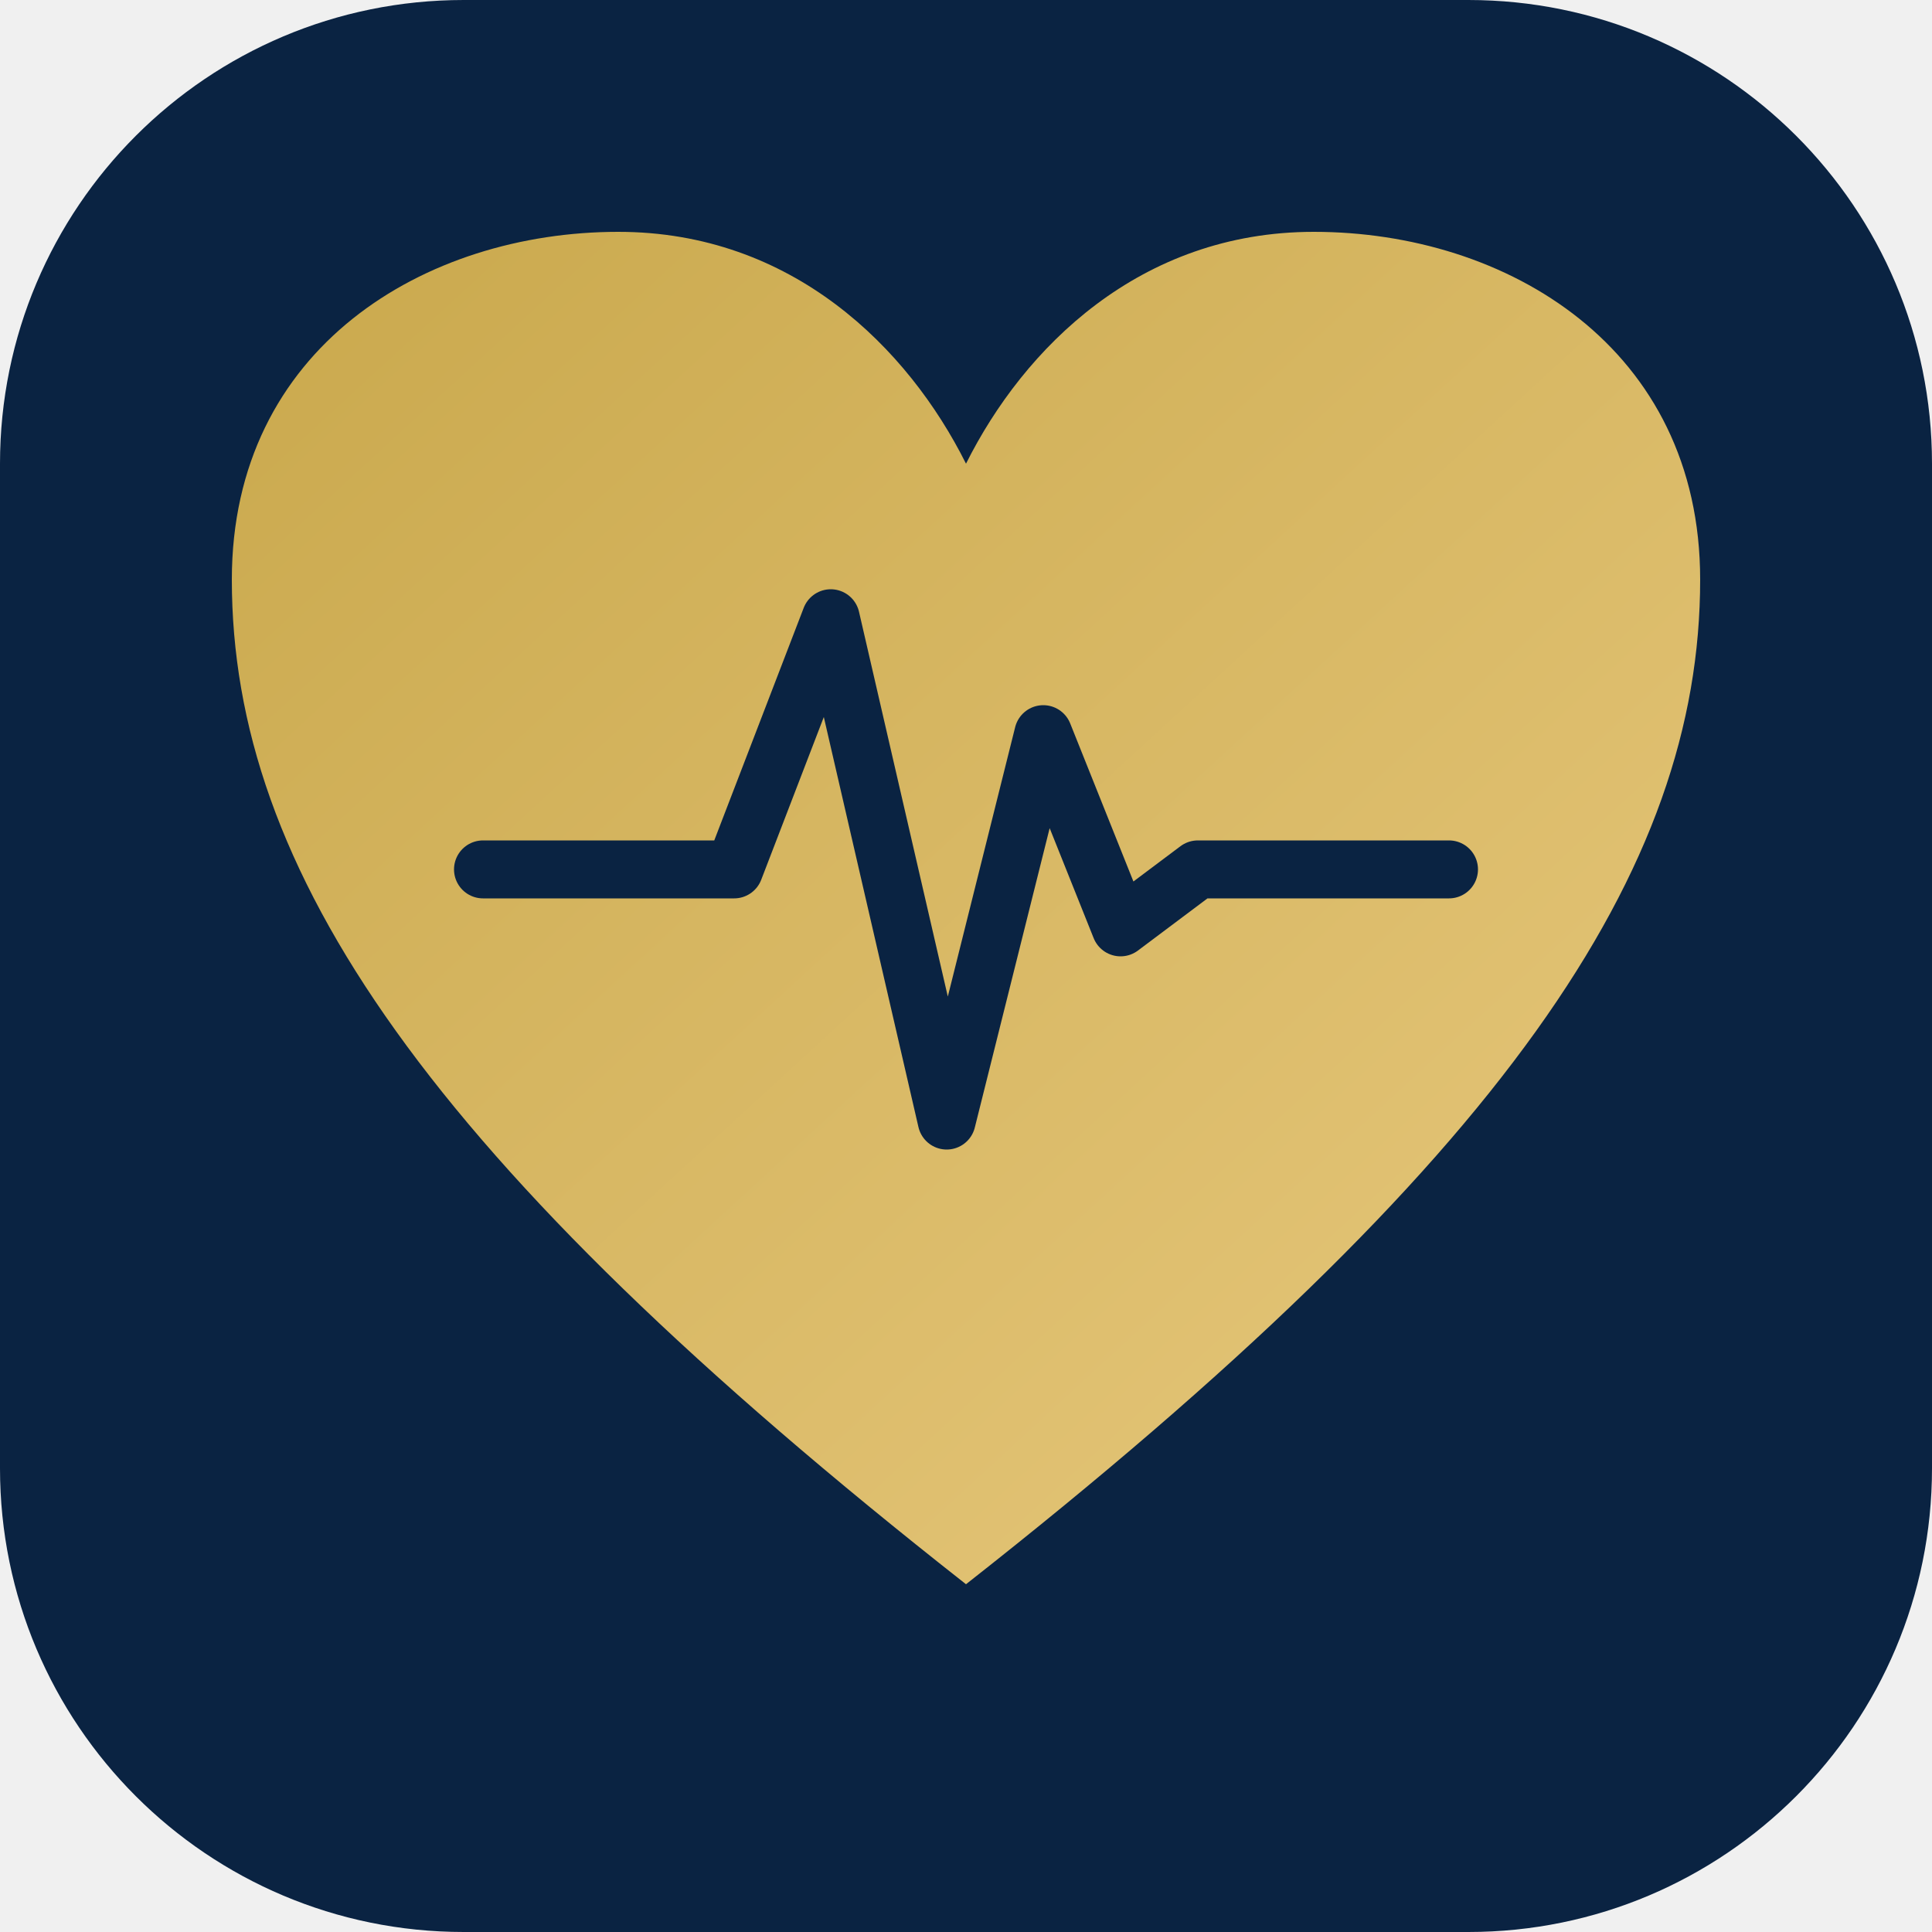
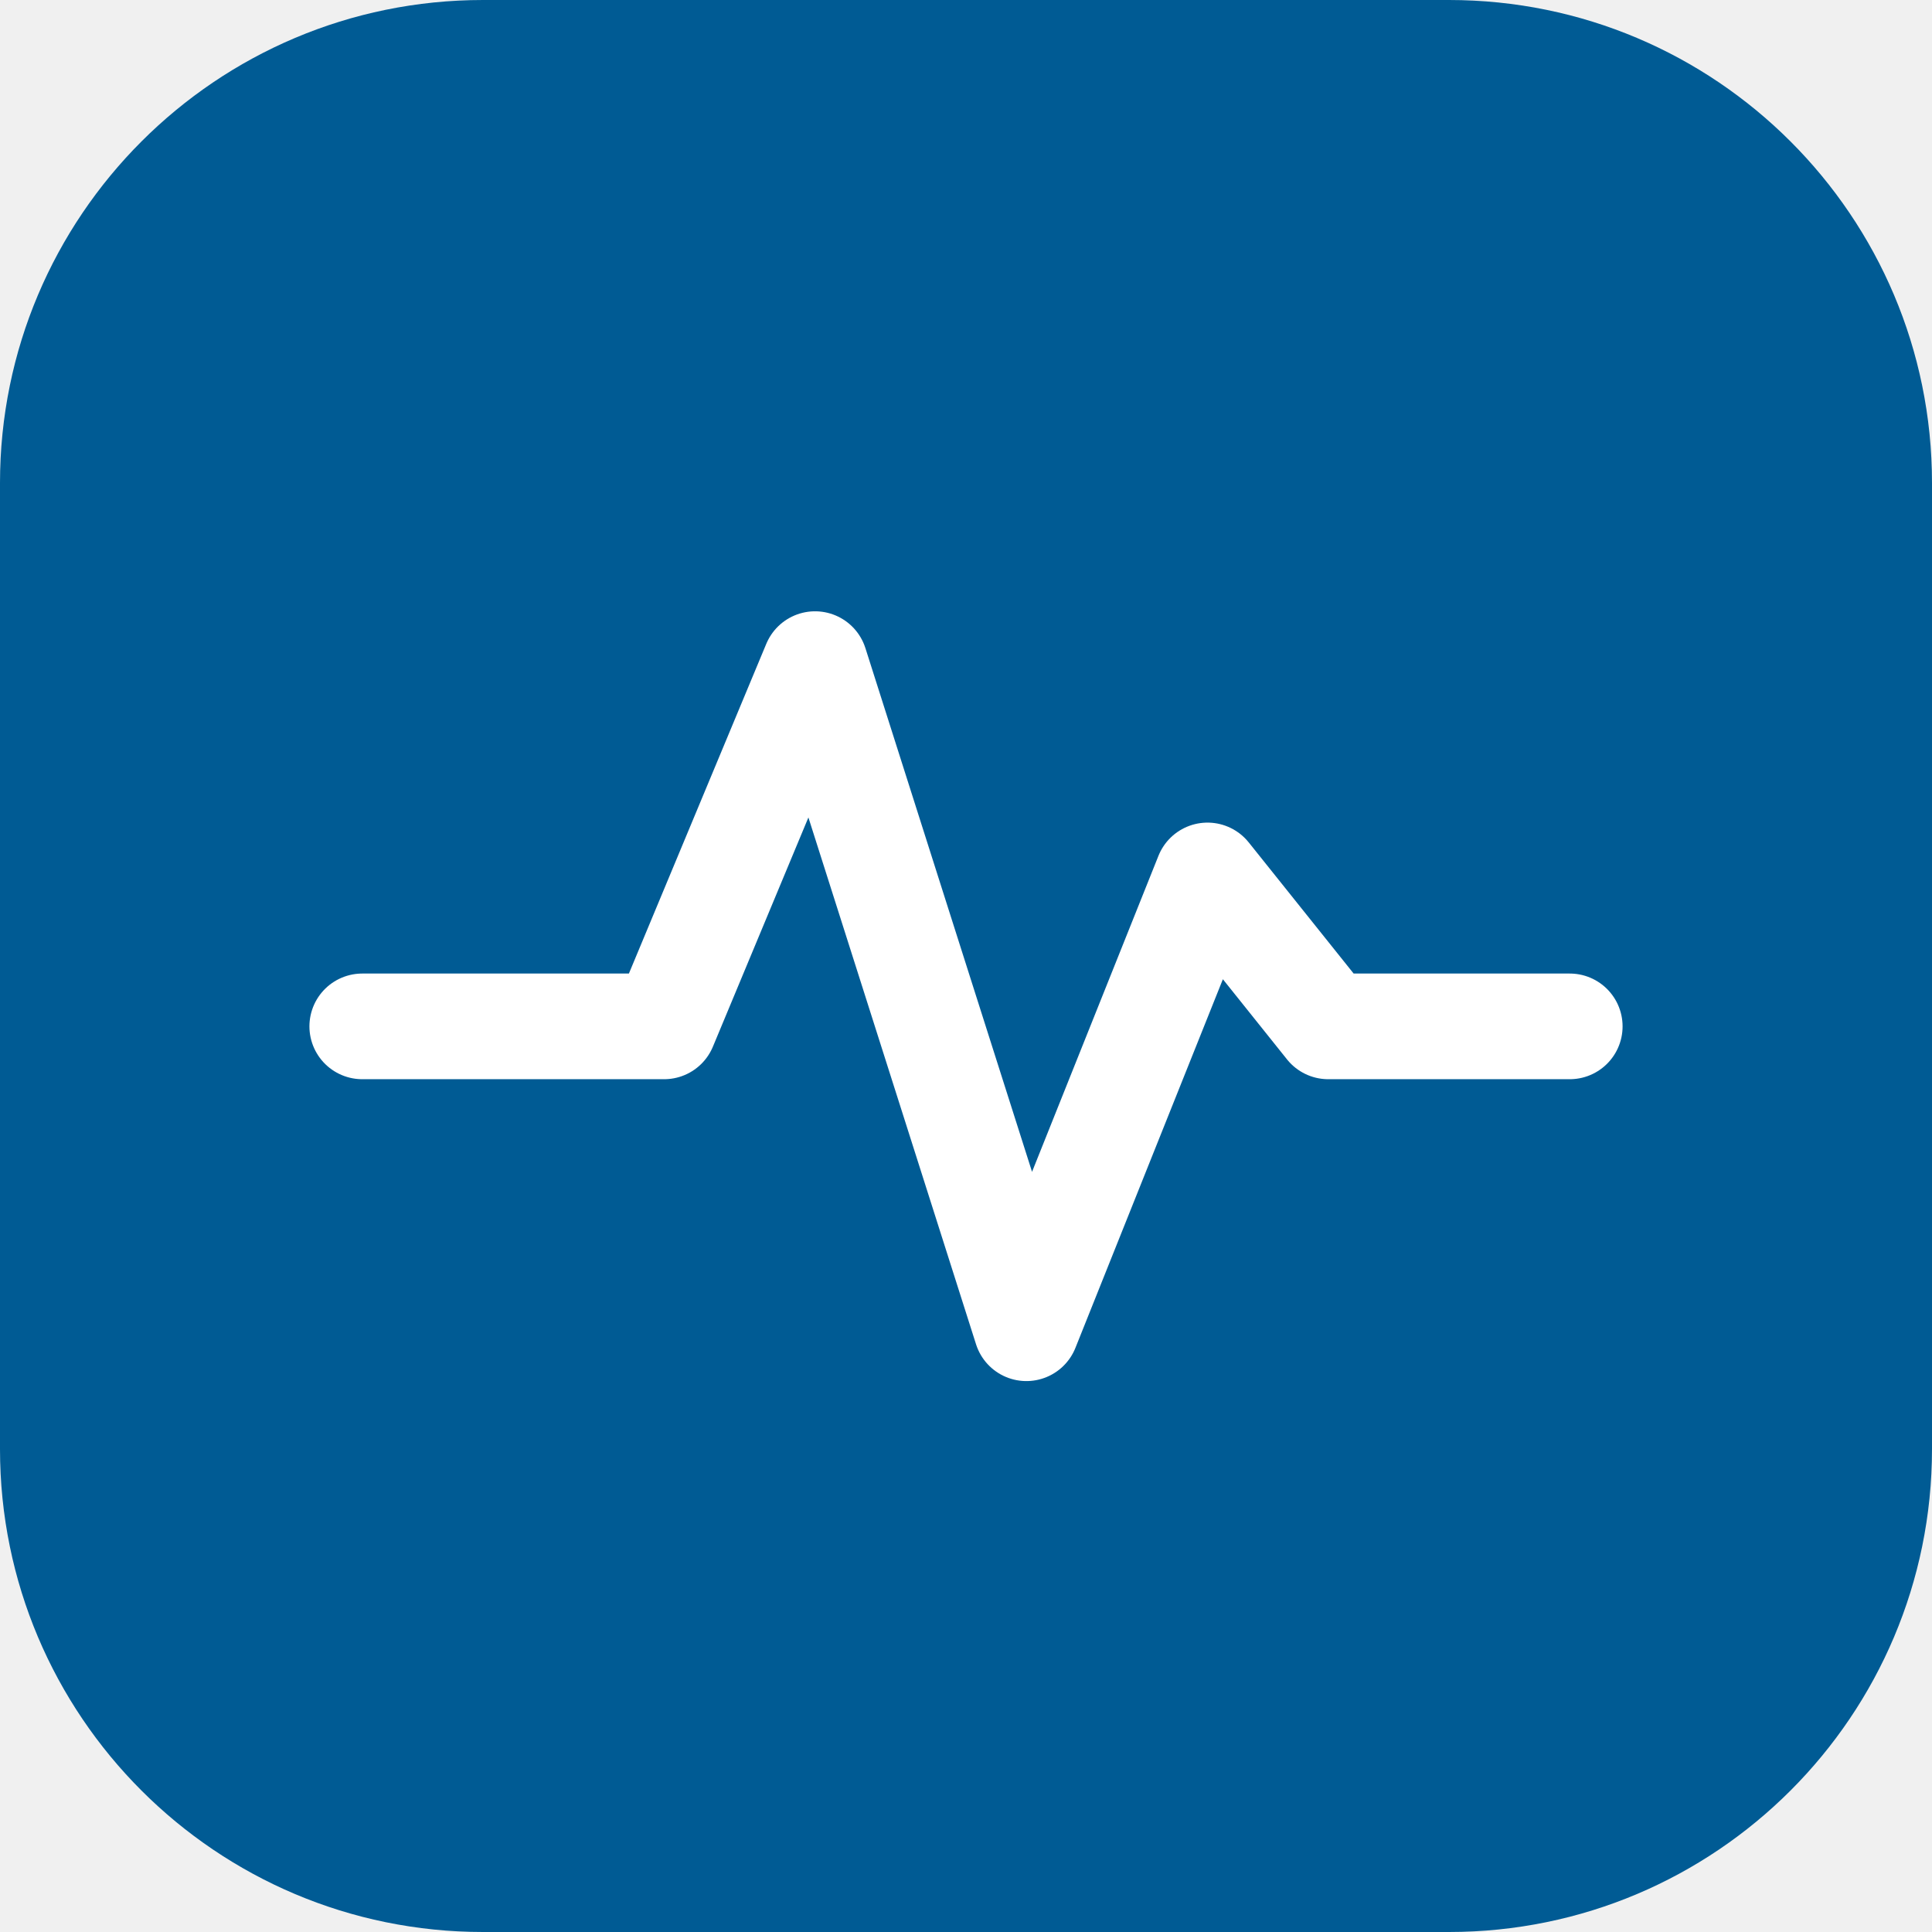
- <svg xmlns="http://www.w3.org/2000/svg" viewBox="0 0 100 100">
-   <defs>
-     <linearGradient id="gold" x1="0%" y1="0%" x2="100%" y2="100%">
-       <stop offset="0%" stop-color="#c9a84c" />
-       <stop offset="100%" stop-color="#e8c97e" />
-     </linearGradient>
-   </defs>
-   <rect width="100" height="100" rx="24" fill="#0a2342" />
-   <path d="M50 82 C22 60 12 45 12 30 C12 18 22 12 32 12 C41 12 47 18 50 24 C53 18 59 12 68 12 C78 12 88 18 88 30 C88 45 78 60 50 82 Z" fill="url(#gold)" />
-   <path d="M25 45 L38 45 L43 32 L49 58 L54 38 L58 48 L62 45 L75 45" fill="none" stroke="#0a2342" stroke-width="3" stroke-linecap="round" stroke-linejoin="round" />
+ <svg xmlns="http://www.w3.org/2000/svg" viewBox="0 0 64 64" fill="none">
+   <rect width="64" height="64" rx="16" fill="#005B94" />
+   <path d="M12 34h10l5-12 7 22 6-15 4 5h8" stroke="#FFFFFF" stroke-width="3.5" stroke-linecap="round" stroke-linejoin="round" />
</svg>
